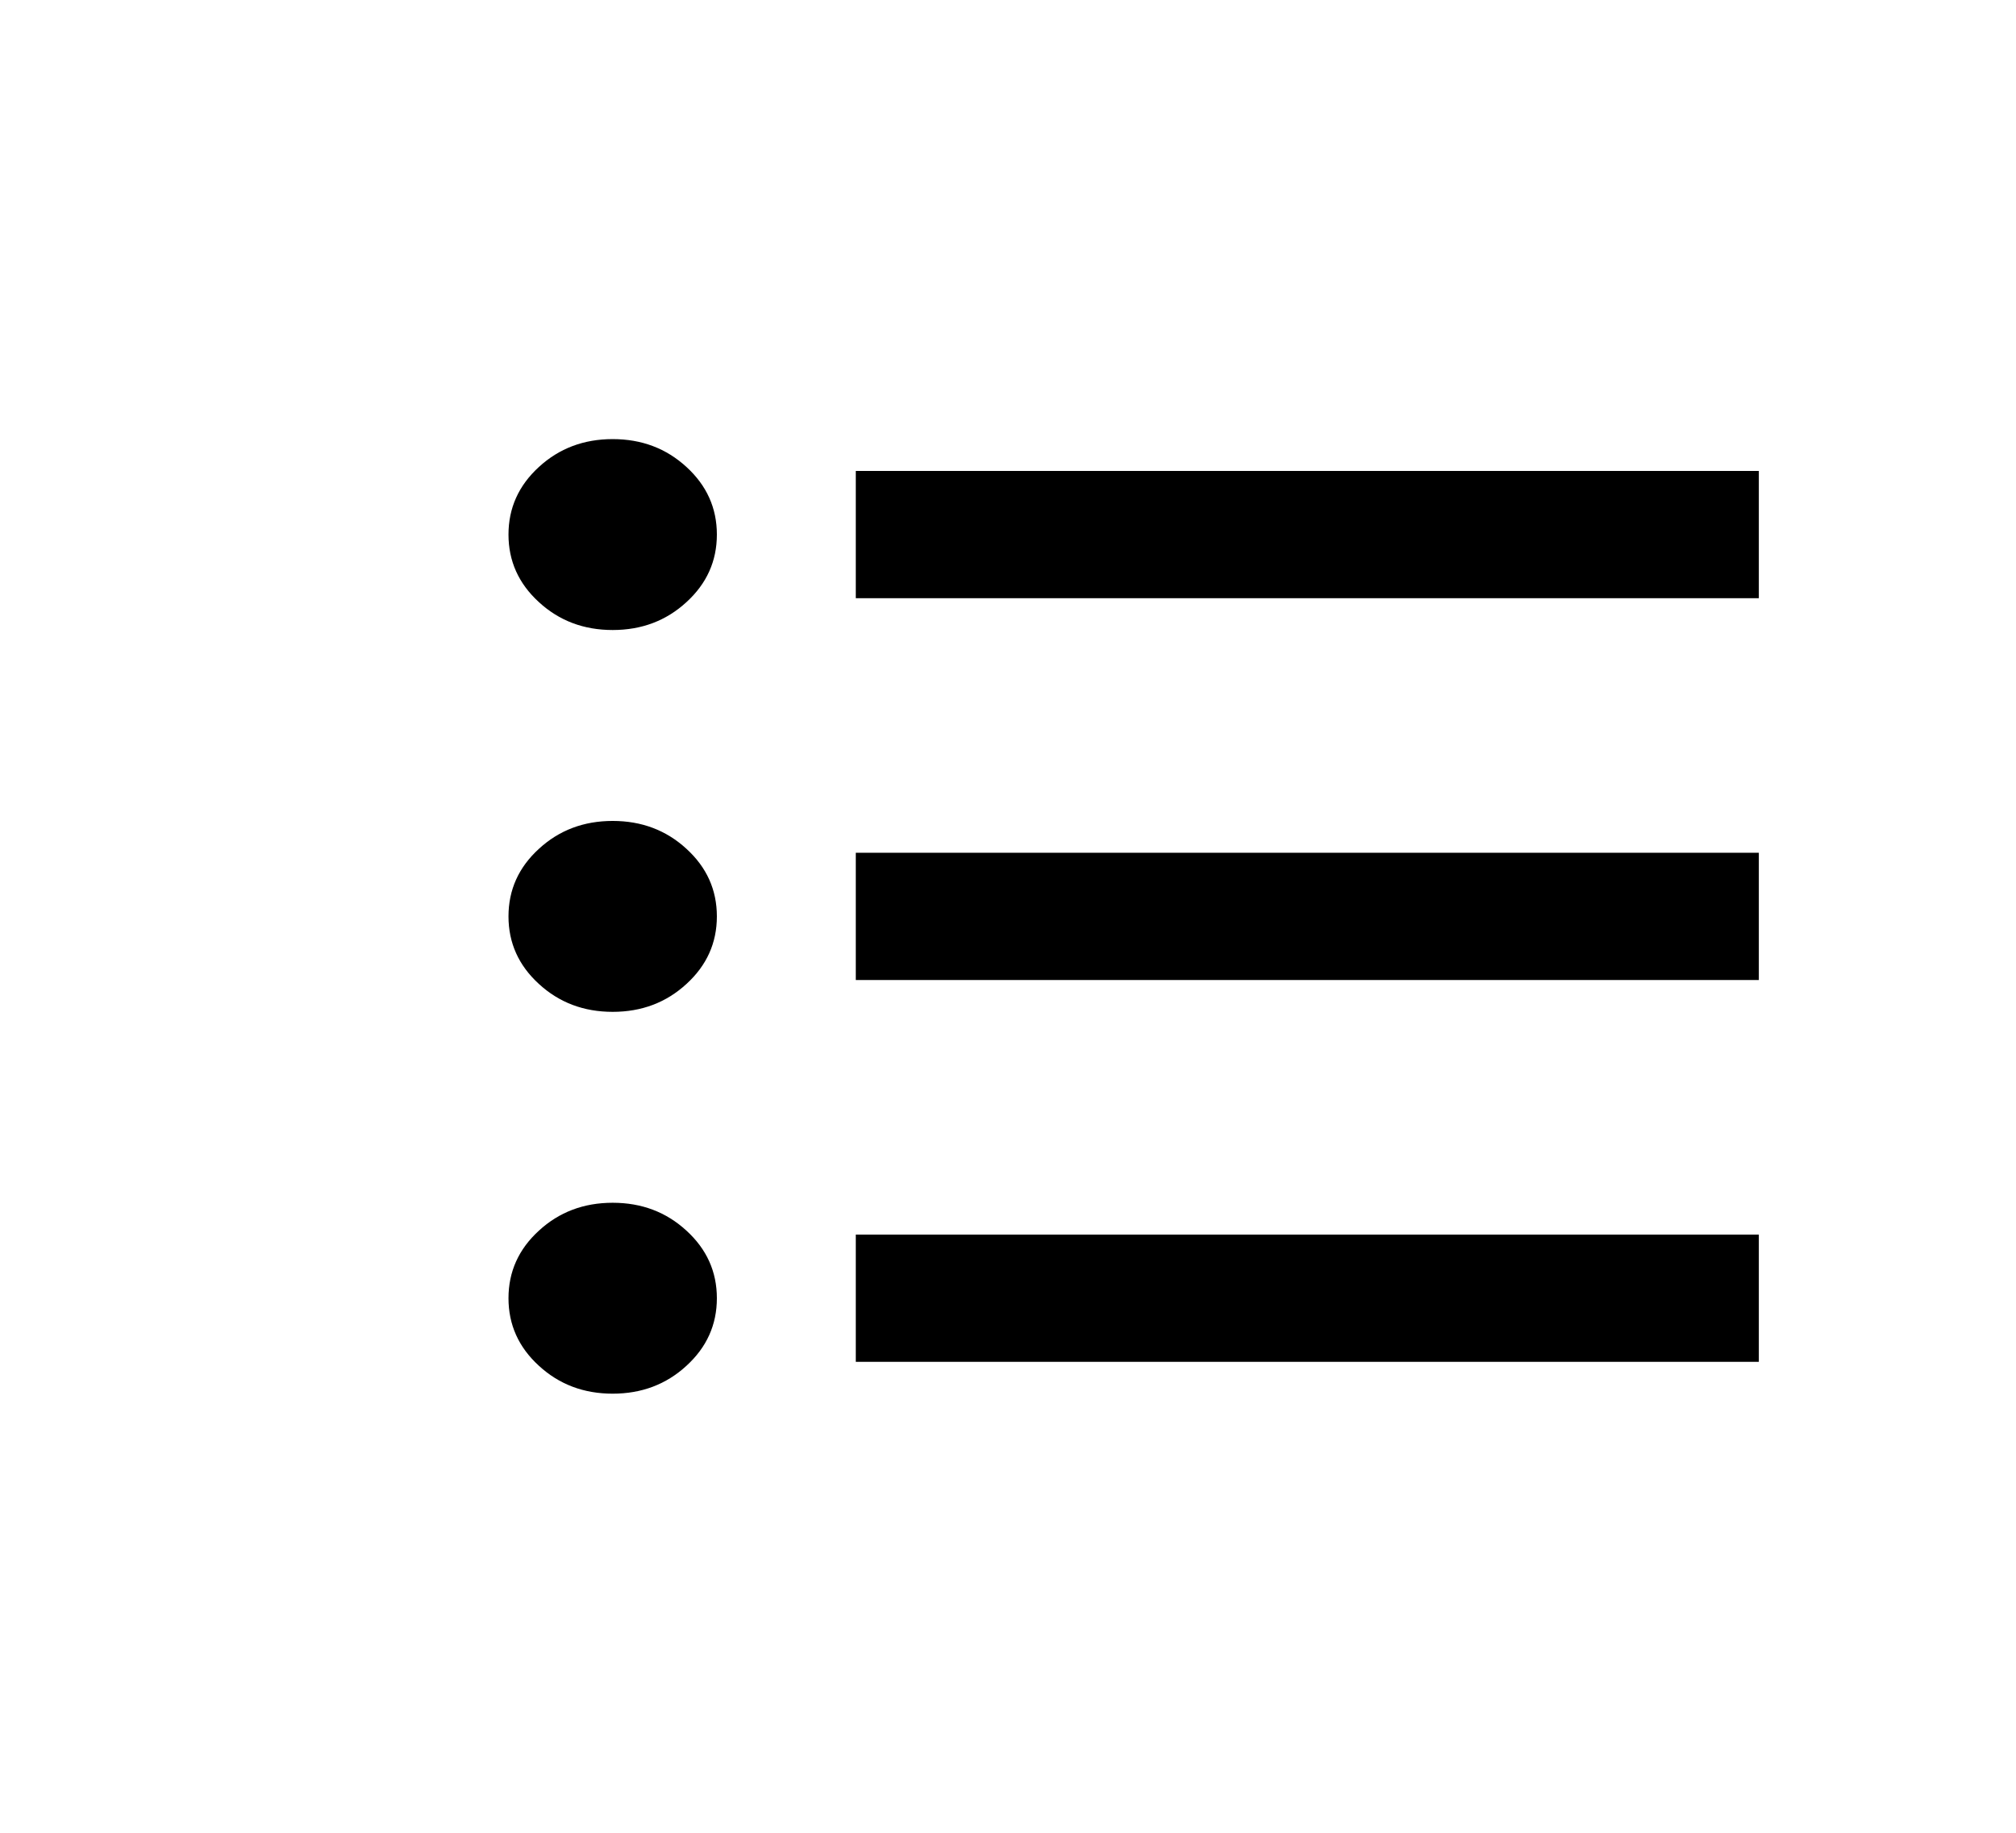
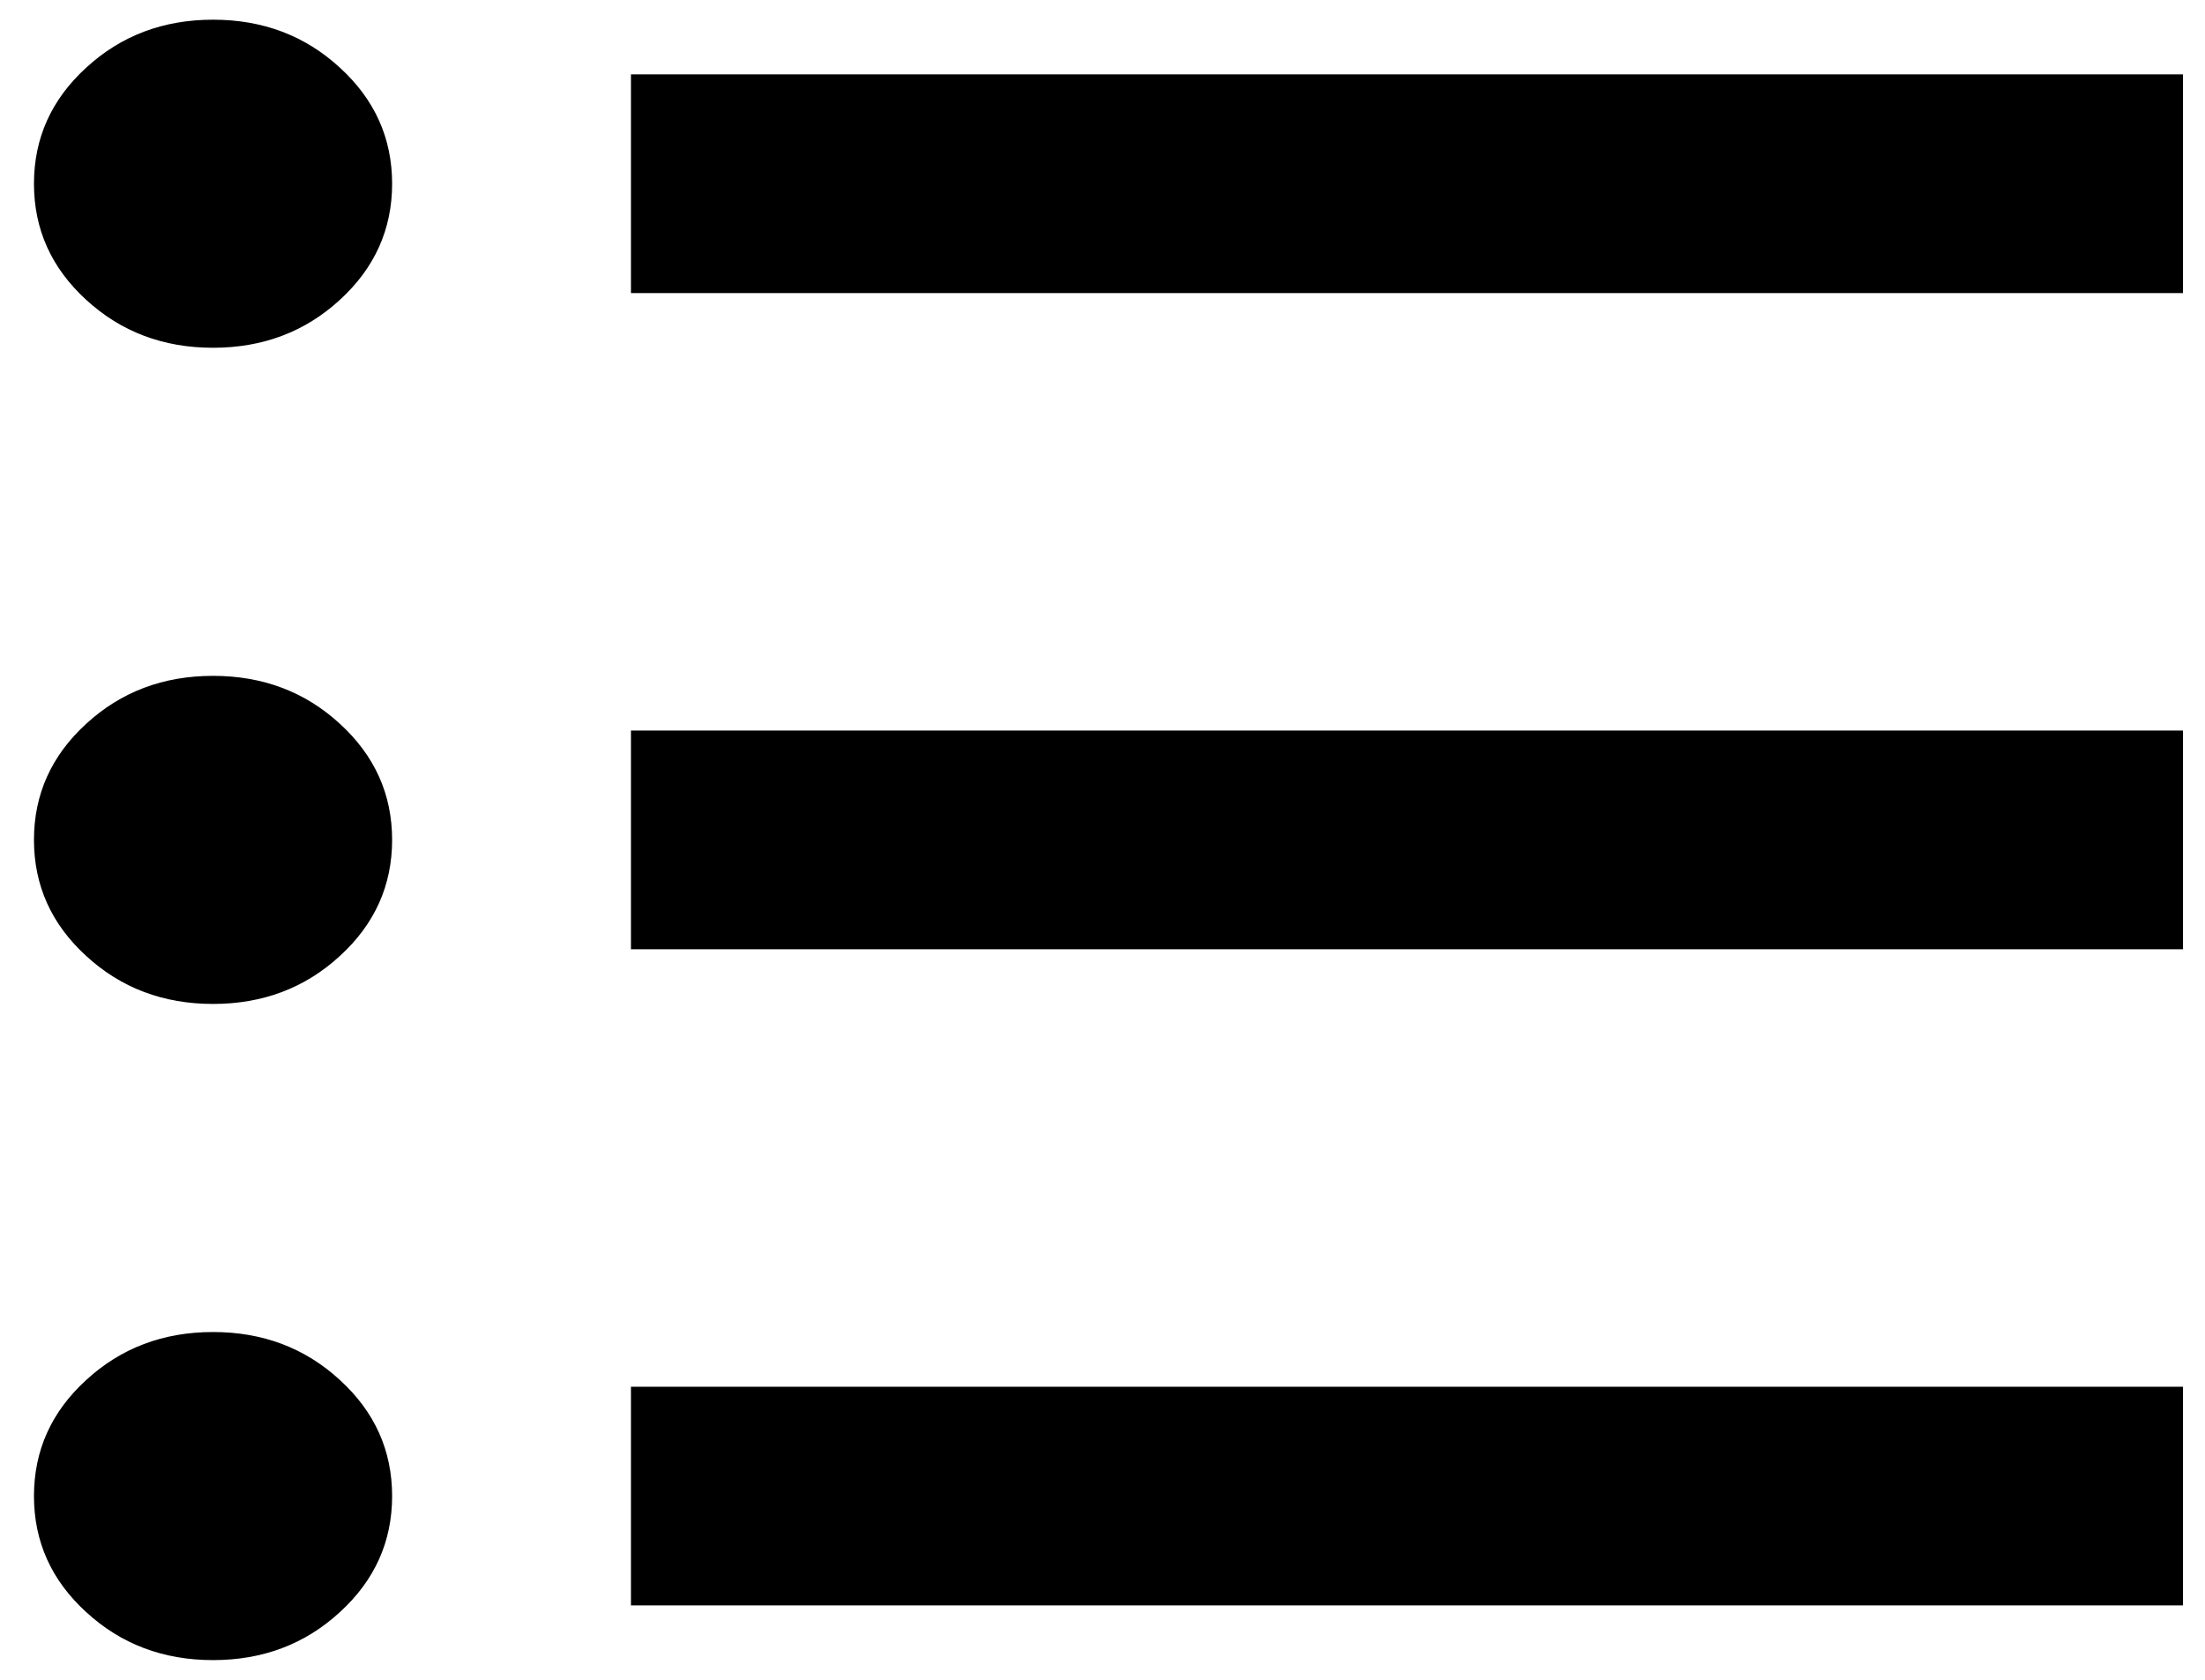
- <svg xmlns="http://www.w3.org/2000/svg" width="66" height="60" viewBox="0 0 66 60" fill="none">
-   <path d="M20.058 45.625C19.11 45.625 18.305 45.321 17.643 44.712C16.979 44.106 16.647 43.368 16.647 42.5C16.647 41.632 16.979 40.894 17.643 40.288C18.305 39.679 19.11 39.375 20.058 39.375C21.006 39.375 21.811 39.679 22.473 40.288C23.137 40.894 23.469 41.632 23.469 42.5C23.469 43.368 23.137 44.106 22.473 44.712C21.811 45.321 21.006 45.625 20.058 45.625ZM28.017 44.583V40.417H57.581V44.583H28.017ZM20.058 33.125C19.11 33.125 18.305 32.821 17.643 32.212C16.979 31.606 16.647 30.868 16.647 30C16.647 29.132 16.979 28.394 17.643 27.788C18.305 27.179 19.11 26.875 20.058 26.875C21.006 26.875 21.811 27.179 22.473 27.788C23.137 28.394 23.469 29.132 23.469 30C23.469 30.868 23.137 31.606 22.473 32.212C21.811 32.821 21.006 33.125 20.058 33.125ZM28.017 32.083V27.917H57.581V32.083H28.017ZM20.058 20.625C19.11 20.625 18.305 20.321 17.643 19.712C16.979 19.106 16.647 18.368 16.647 17.5C16.647 16.632 16.979 15.894 17.643 15.287C18.305 14.679 19.11 14.375 20.058 14.375C21.006 14.375 21.811 14.679 22.473 15.287C23.137 15.894 23.469 16.632 23.469 17.5C23.469 18.368 23.137 19.106 22.473 19.712C21.811 20.321 21.006 20.625 20.058 20.625ZM28.017 19.583V15.417H57.581V19.583H28.017Z" fill="black" />
+ <svg xmlns="http://www.w3.org/2000/svg" width="42" height="32" viewBox="0 0 42 32" fill="none">
+   <path d="M4.058 31.625C3.11 31.625 2.305 31.321 1.643 30.712C0.979 30.106 0.647 29.368 0.647 28.5C0.647 27.632 0.979 26.894 1.643 26.288C2.305 25.679 3.11 25.375 4.058 25.375C5.006 25.375 5.811 25.679 6.473 26.288C7.137 26.894 7.469 27.632 7.469 28.5C7.469 29.368 7.137 30.106 6.473 30.712C5.811 31.321 5.006 31.625 4.058 31.625ZM12.018 30.583V26.417H41.581V30.583H12.018ZM4.058 19.125C3.11 19.125 2.305 18.821 1.643 18.212C0.979 17.606 0.647 16.868 0.647 16C0.647 15.132 0.979 14.394 1.643 13.787C2.305 13.179 3.11 12.875 4.058 12.875C5.006 12.875 5.811 13.179 6.473 13.787C7.137 14.394 7.469 15.132 7.469 16C7.469 16.868 7.137 17.606 6.473 18.212C5.811 18.821 5.006 19.125 4.058 19.125ZM12.018 18.083V13.917H41.581V18.083H12.018ZM4.058 6.625C3.11 6.625 2.305 6.321 1.643 5.713C0.979 5.106 0.647 4.368 0.647 3.5C0.647 2.632 0.979 1.894 1.643 1.288C2.305 0.679 3.11 0.375 4.058 0.375C5.006 0.375 5.811 0.679 6.473 1.288C7.137 1.894 7.469 2.632 7.469 3.5C7.469 4.368 7.137 5.106 6.473 5.713C5.811 6.321 5.006 6.625 4.058 6.625ZM12.018 5.583V1.417H41.581V5.583H12.018Z" fill="black" />
</svg>
